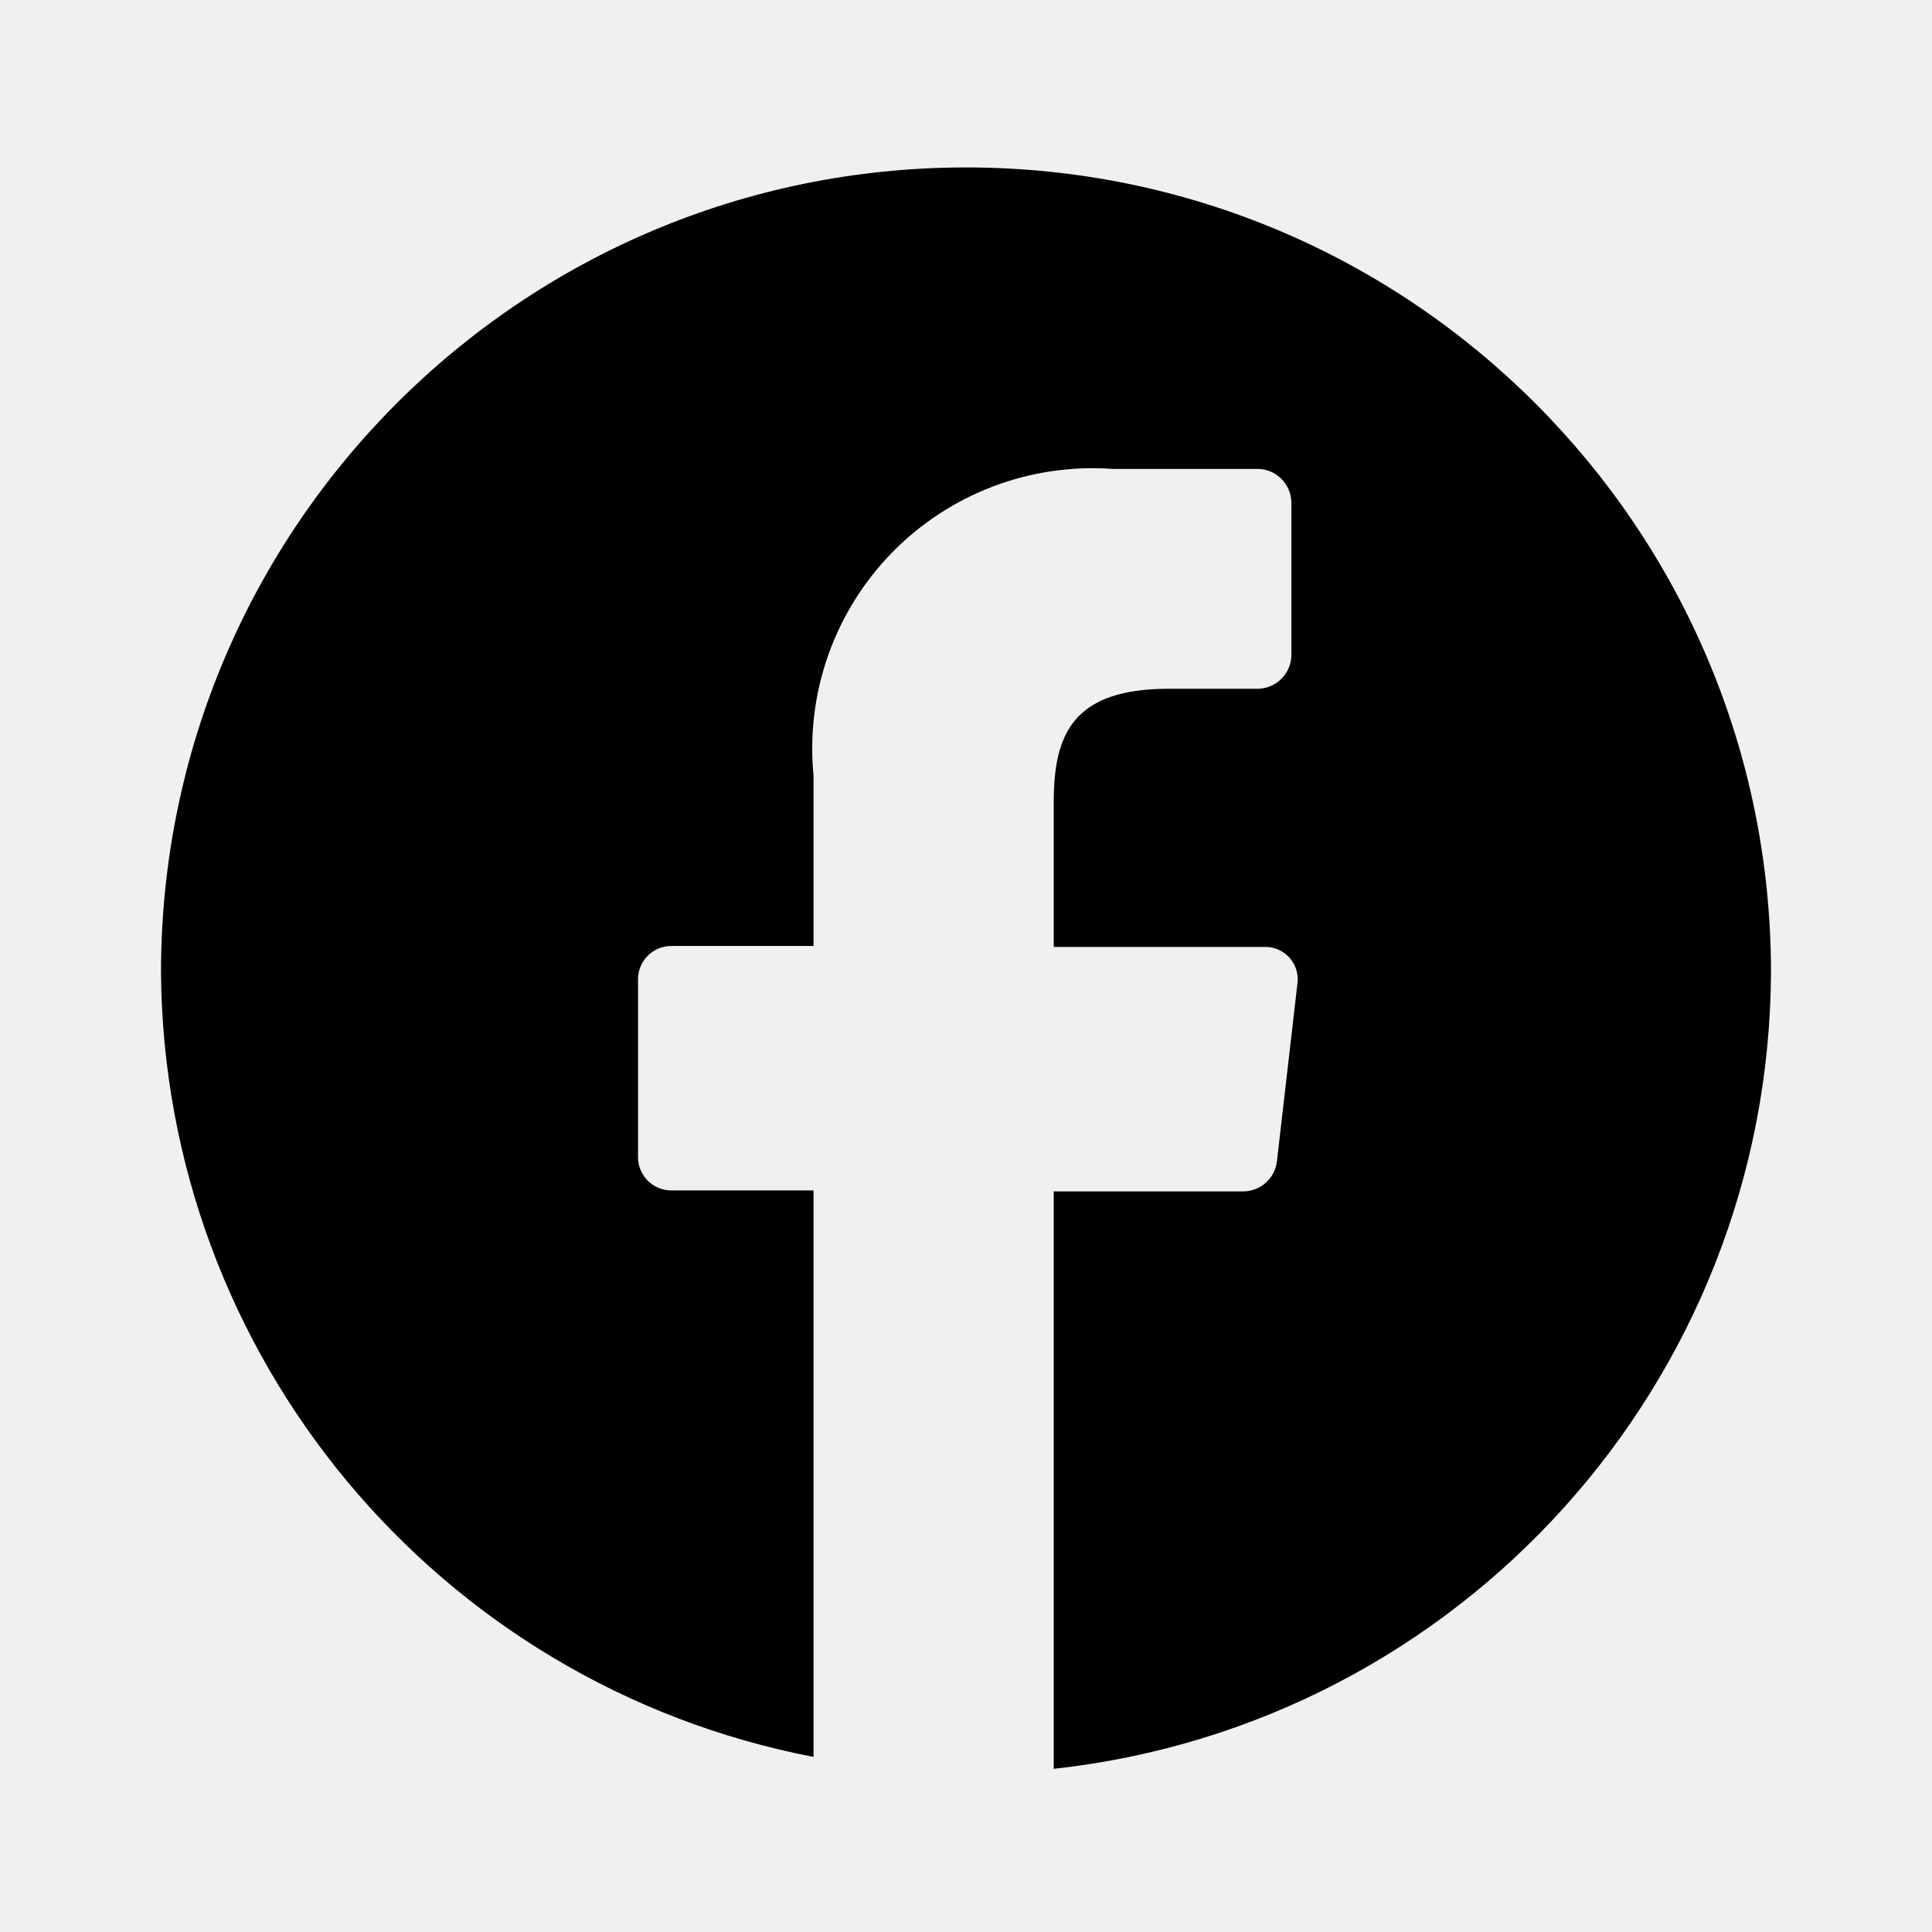
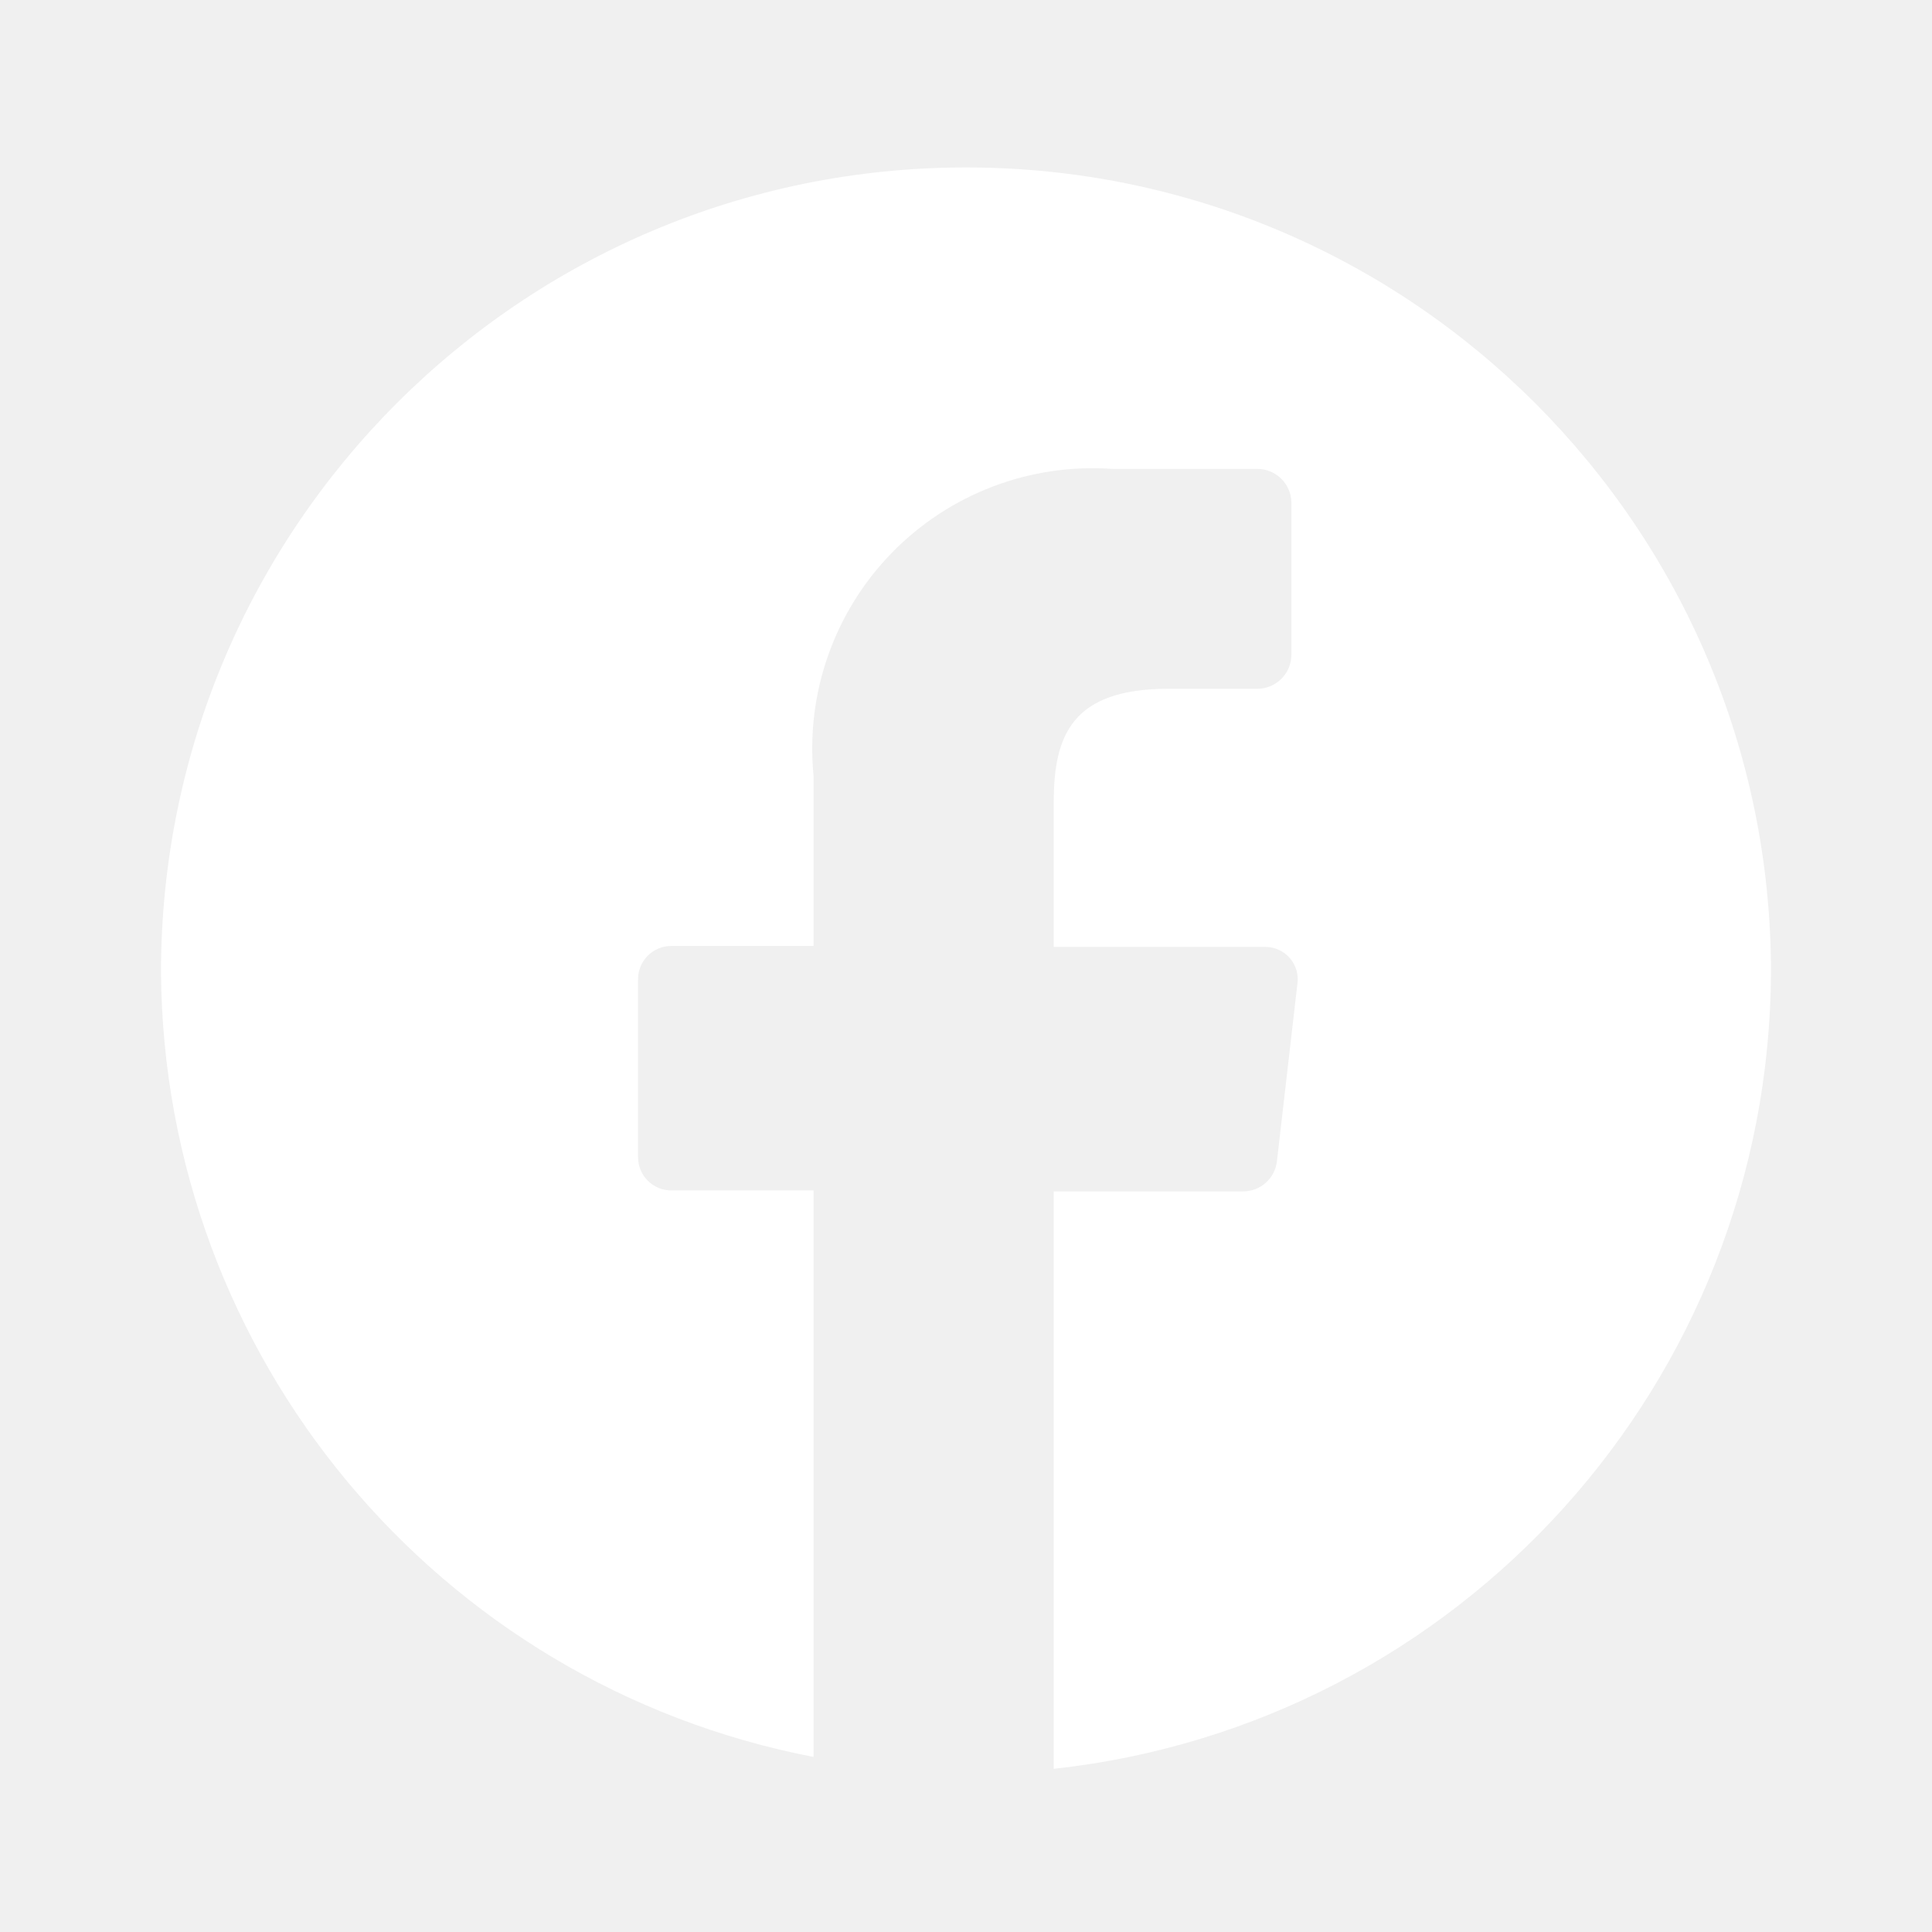
<svg xmlns="http://www.w3.org/2000/svg" width="1em" height="1em" viewBox="0 0 24 24">
-   <path fill="black" d="M22 12.08a10 10 0 0 1-8.91 9.893V14.8h2.35a.423.423 0 0 0 .422-.37l.254-2.202a.402.402 0 0 0-.402-.465H13.09v-1.8c0-.836.233-1.407 1.428-1.407h1.112a.423.423 0 0 0 .412-.424V6.238a.423.423 0 0 0-.423-.413H13.82a3.482 3.482 0 0 0-3.714 3.81v2.116H8.339a.413.413 0 0 0-.413.424v2.2a.413.413 0 0 0 .413.413h1.767v7.037A10 10 0 0 1 2 12.08a10 10 0 1 1 20 0" />
+   <path fill="white" d="M22 12.08a10 10 0 0 1-8.91 9.893V14.8h2.35a.423.423 0 0 0 .422-.37l.254-2.202a.402.402 0 0 0-.402-.465H13.09v-1.8c0-.836.233-1.407 1.428-1.407h1.112a.423.423 0 0 0 .412-.424V6.238a.423.423 0 0 0-.423-.413H13.82a3.482 3.482 0 0 0-3.714 3.81v2.116H8.339a.413.413 0 0 0-.413.424v2.2a.413.413 0 0 0 .413.413h1.767v7.037A10 10 0 0 1 2 12.08a10 10 0 1 1 20 0" />
</svg>
